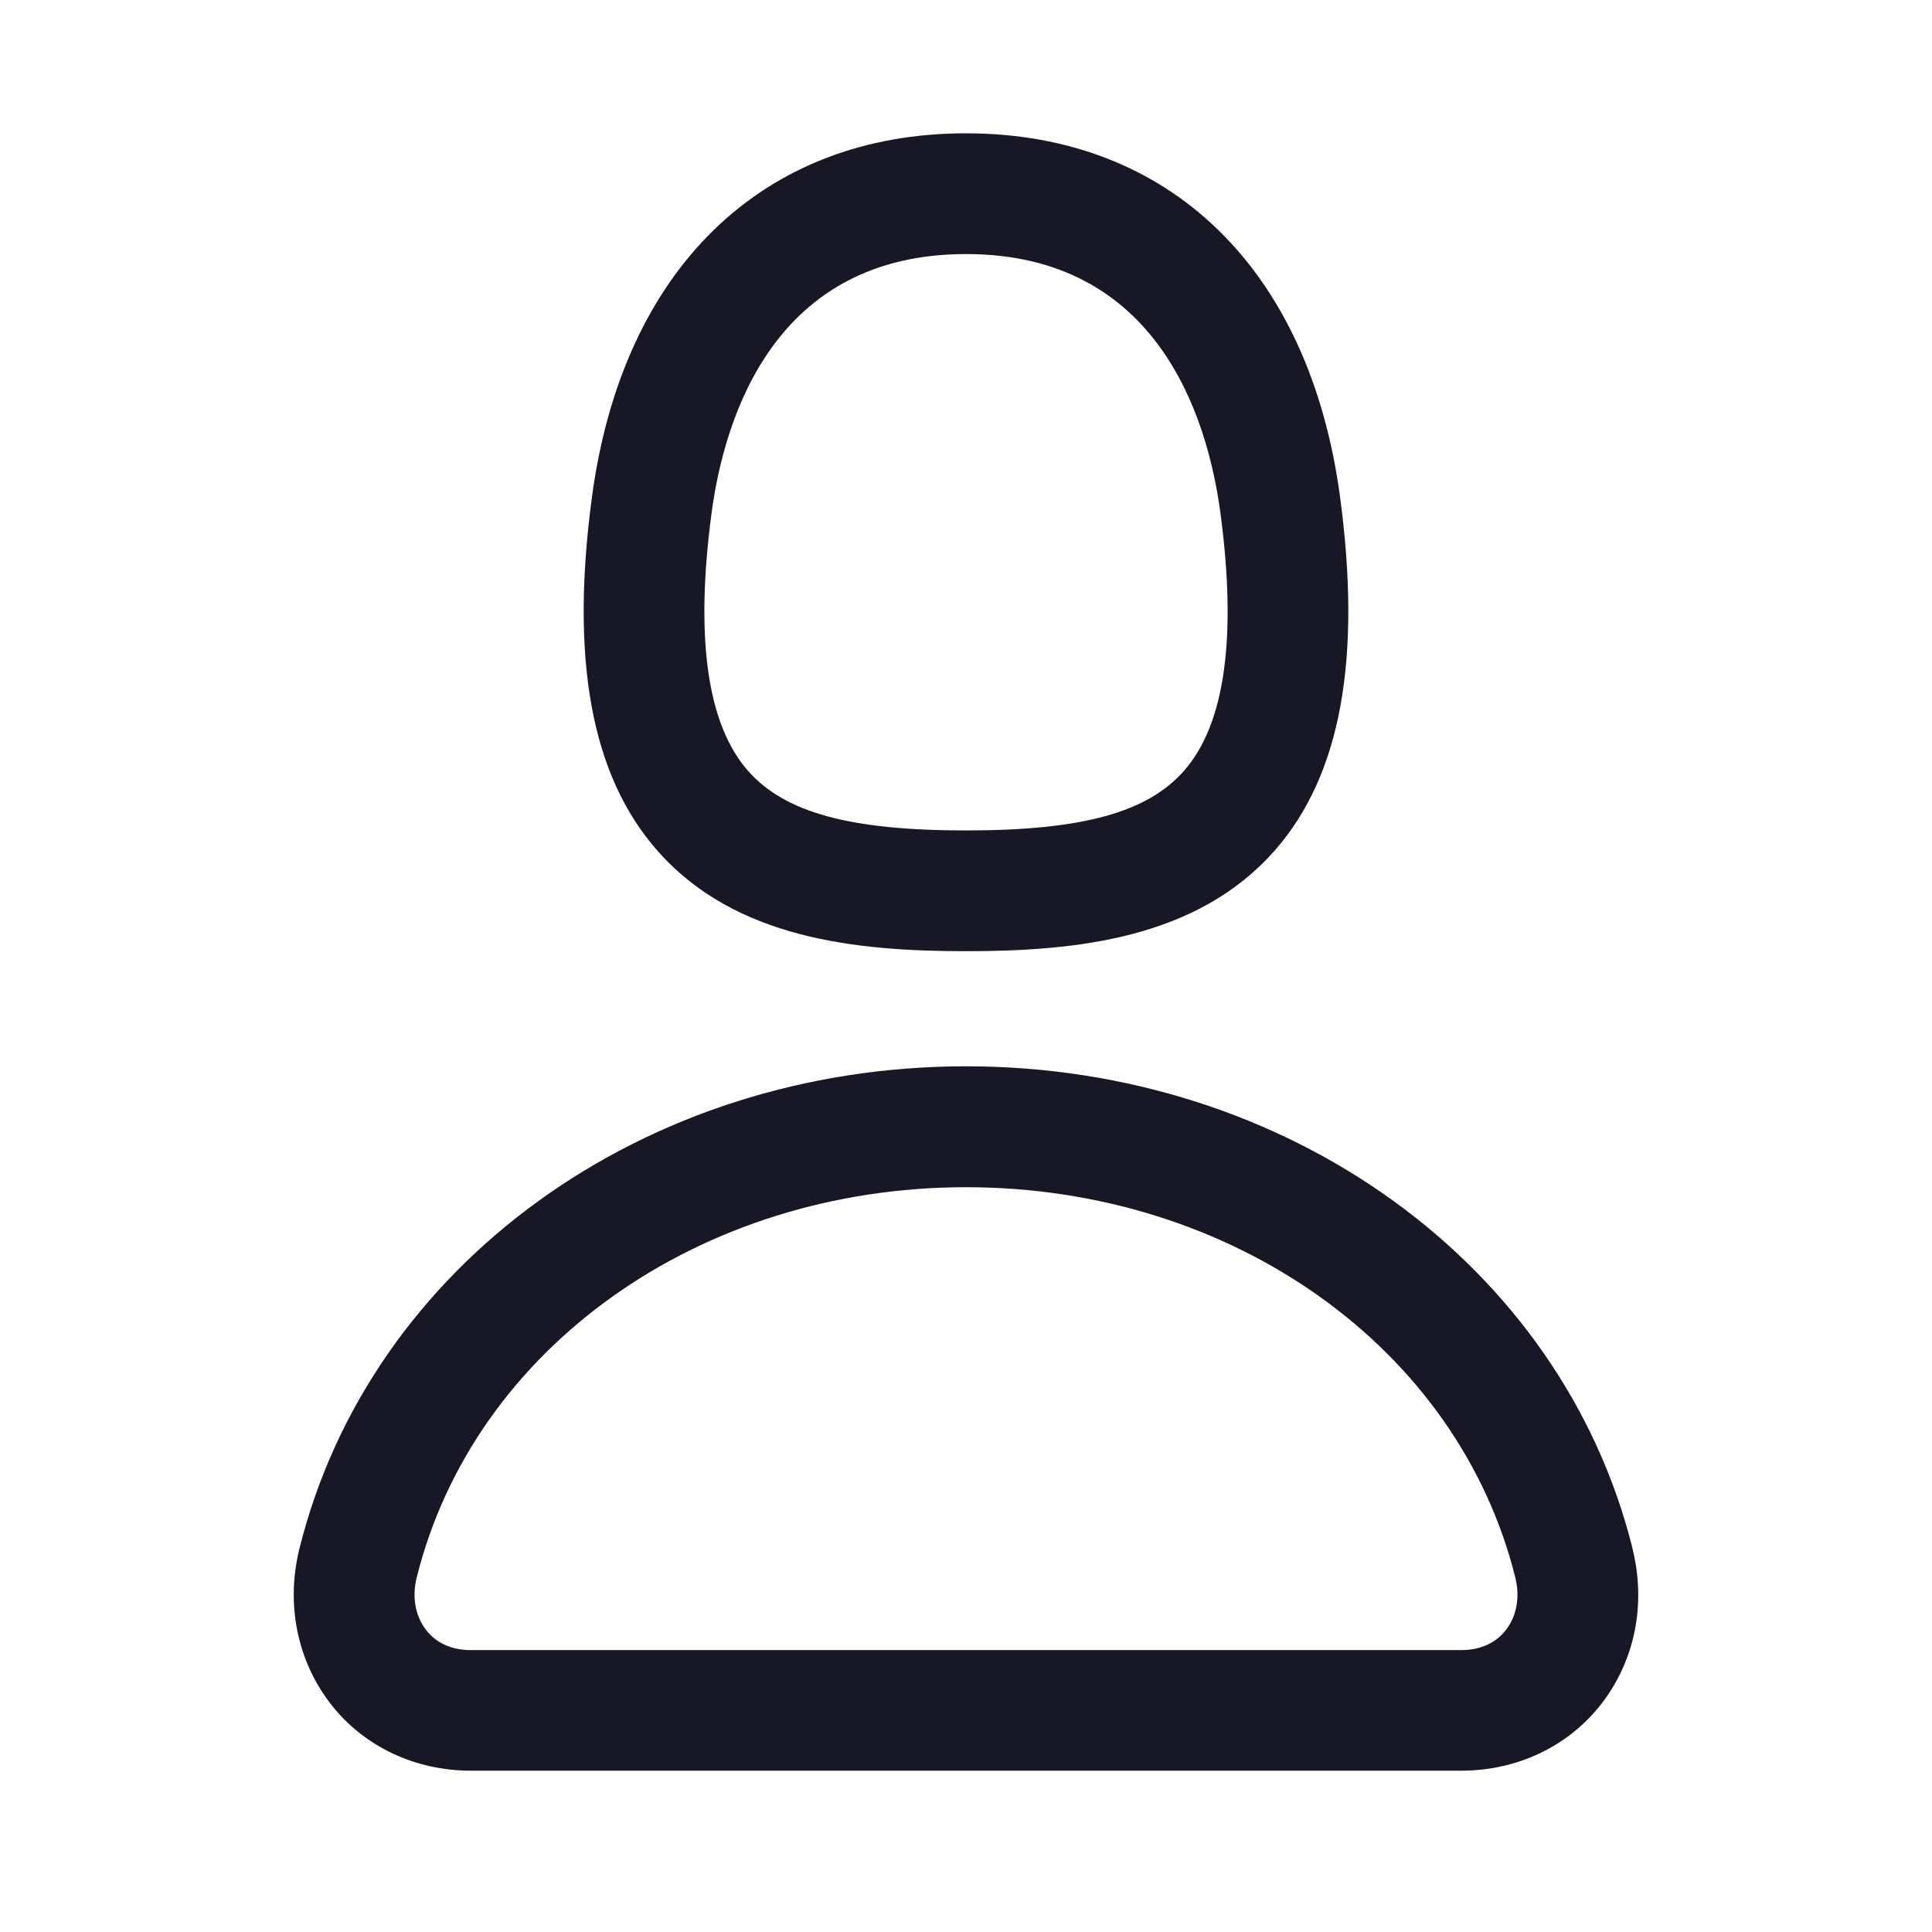
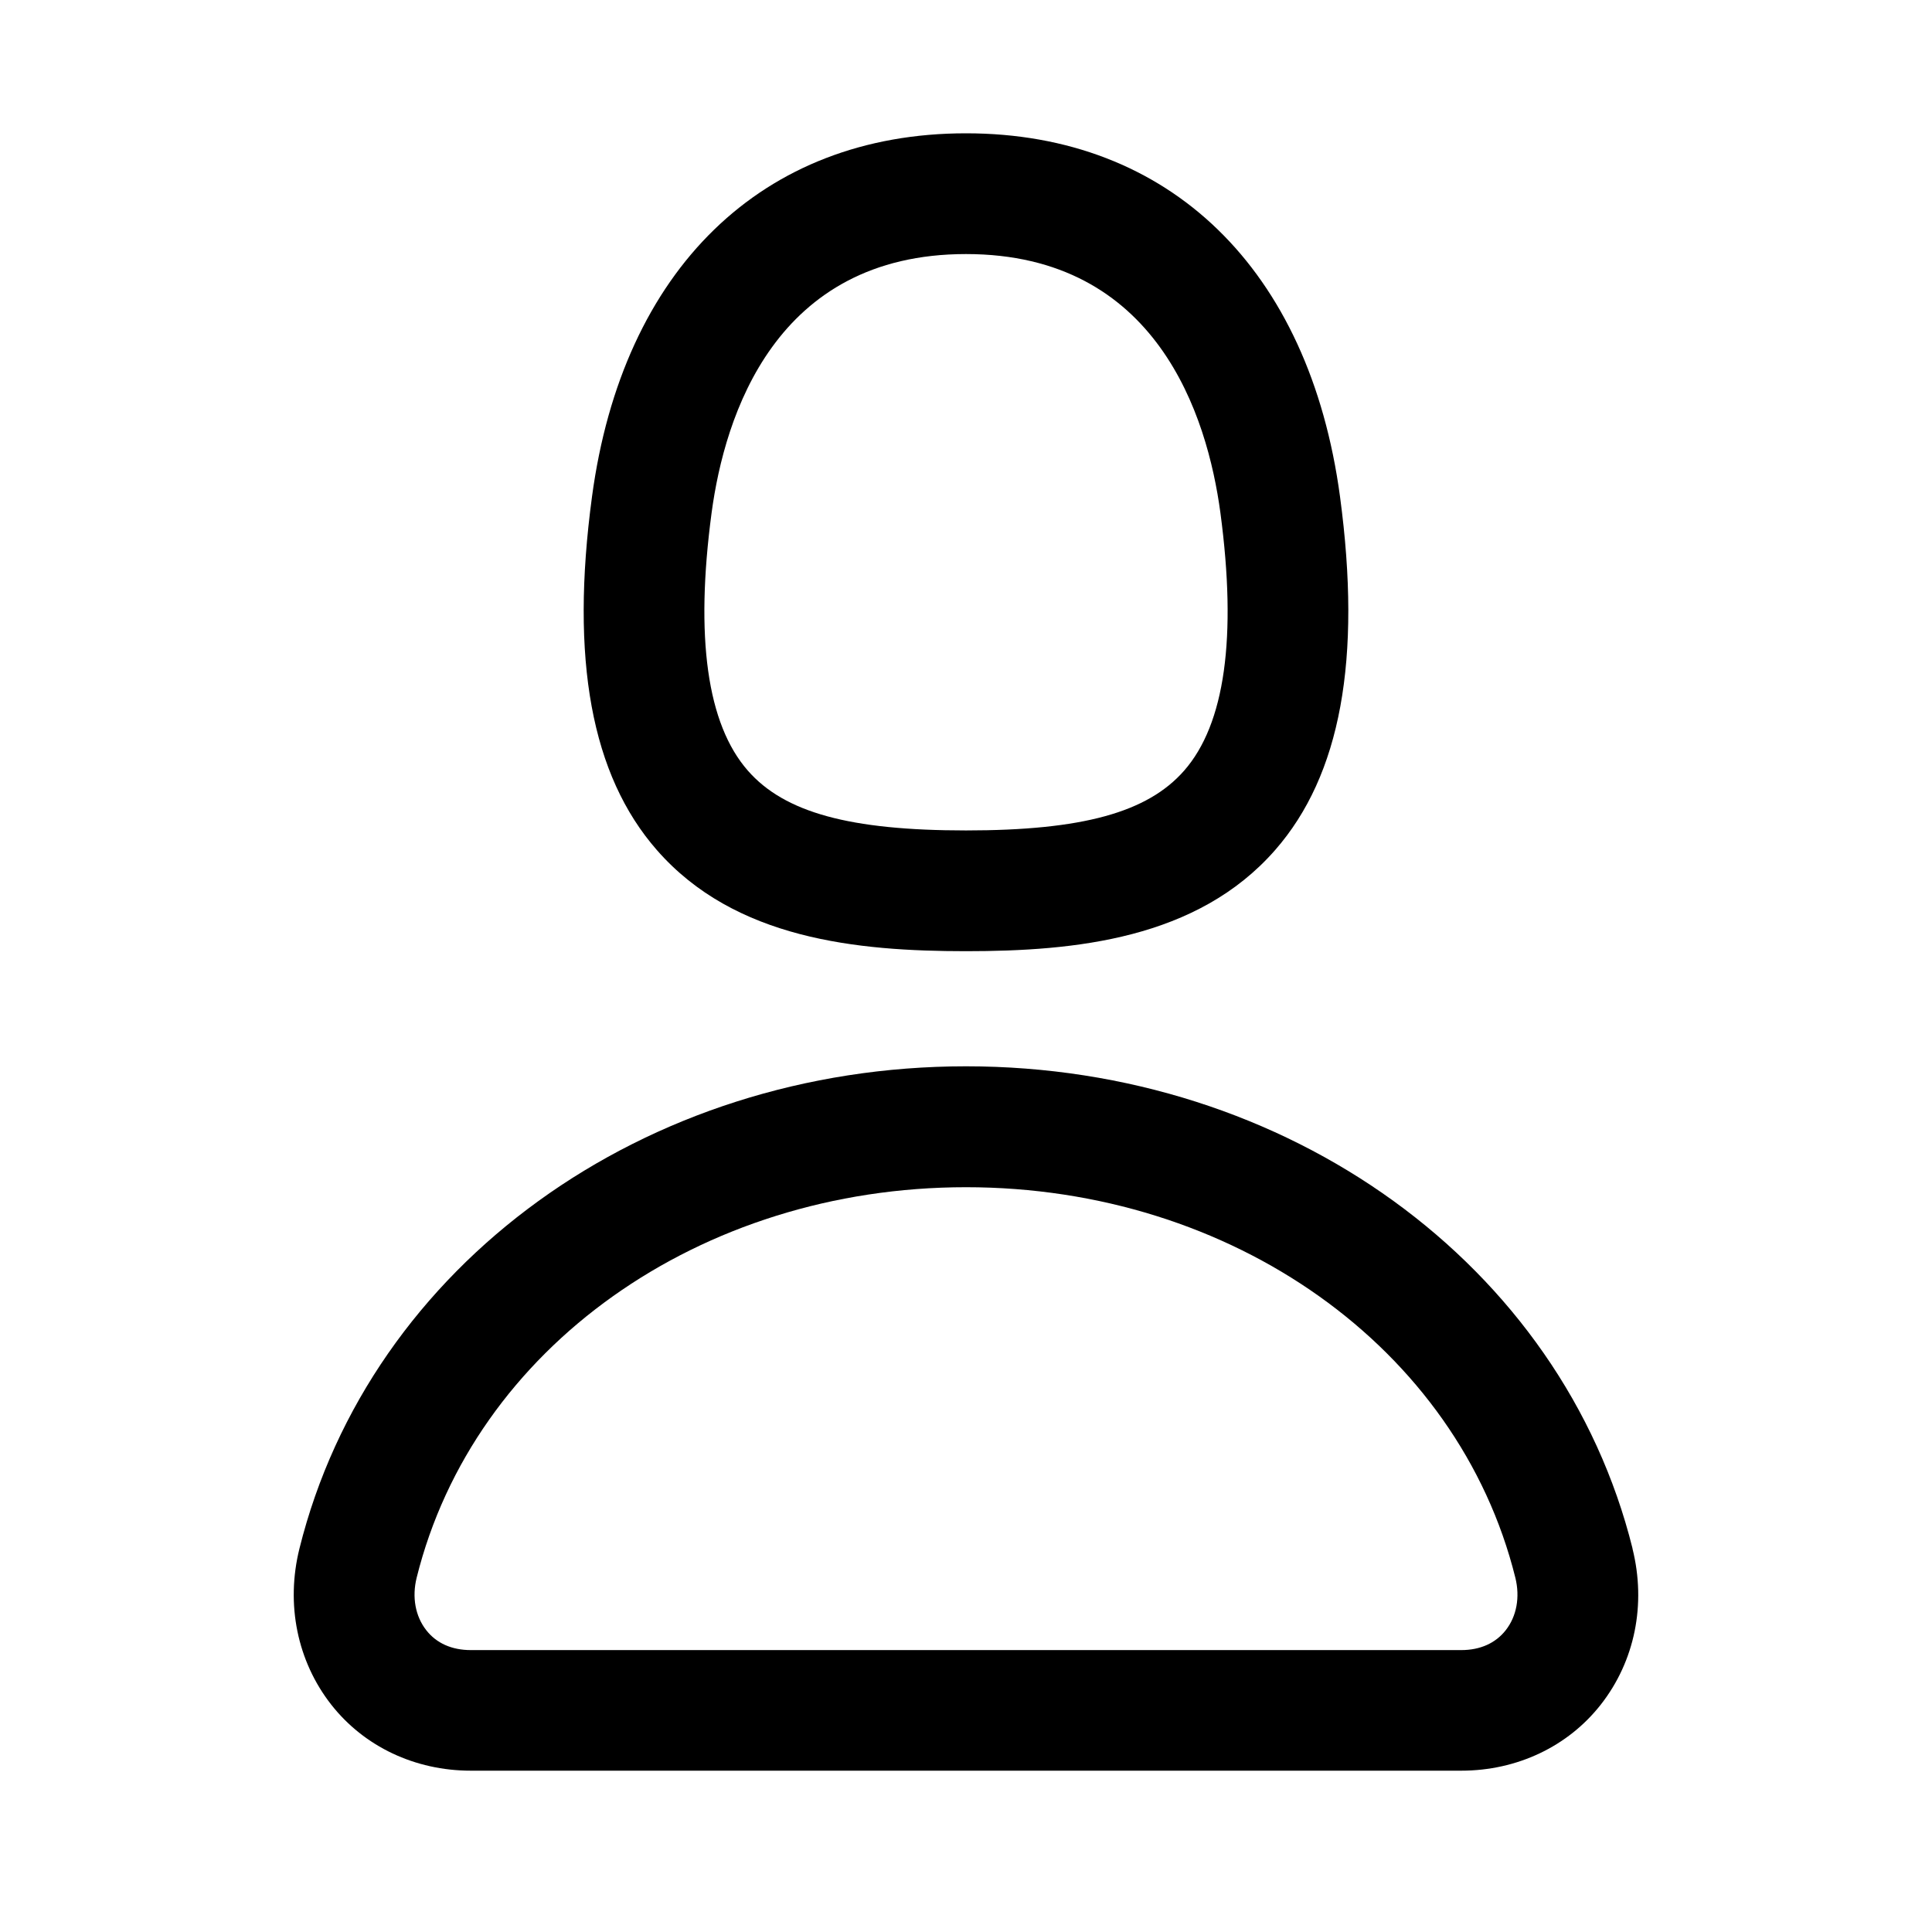
<svg xmlns="http://www.w3.org/2000/svg" width="24" height="24" viewBox="0 0 24 24" fill="none">
-   <path d="M12 11.816C13.355 11.816 14.872 11.666 15.84 10.56C16.654 9.63 16.918 8.192 16.646 6.168C16.266 3.343 14.529 1.656 12 1.656C9.471 1.656 7.734 3.343 7.354 6.17C7.082 8.192 7.346 9.63 8.16 10.56C9.128 11.667 10.645 11.816 12 11.816ZM8.84 6.368C9.002 5.168 9.627 3.156 12 3.156C14.373 3.156 14.998 5.169 15.16 6.368C15.367 7.918 15.217 8.995 14.71 9.573C14.255 10.093 13.444 10.316 12 10.316C10.556 10.316 9.745 10.093 9.29 9.573C8.783 8.995 8.633 7.917 8.84 6.368ZM20.28 19.236C19.403 15.71 15.998 13.246 12 13.246C8.002 13.246 4.597 15.71 3.72 19.236C3.548 19.928 3.692 20.636 4.115 21.176C4.523 21.696 5.155 21.996 5.848 21.996H18.152C18.845 21.996 19.477 21.696 19.885 21.176C20.309 20.636 20.452 19.929 20.279 19.236H20.28ZM18.704 20.252C18.578 20.412 18.388 20.498 18.152 20.498H5.848C5.613 20.498 5.422 20.413 5.296 20.252C5.159 20.078 5.116 19.84 5.176 19.598C5.886 16.743 8.693 14.748 12 14.748C15.307 14.748 18.114 16.742 18.824 19.598C18.884 19.84 18.841 20.078 18.704 20.252Z" fill="#171725" />
+   <path d="M12 11.816C13.355 11.816 14.872 11.666 15.84 10.56C16.654 9.63 16.918 8.192 16.646 6.168C16.266 3.343 14.529 1.656 12 1.656C9.471 1.656 7.734 3.343 7.354 6.17C7.082 8.192 7.346 9.63 8.16 10.56C9.128 11.667 10.645 11.816 12 11.816ZM8.84 6.368C9.002 5.168 9.627 3.156 12 3.156C14.373 3.156 14.998 5.169 15.16 6.368C15.367 7.918 15.217 8.995 14.71 9.573C14.255 10.093 13.444 10.316 12 10.316C10.556 10.316 9.745 10.093 9.29 9.573C8.783 8.995 8.633 7.917 8.84 6.368ZM20.28 19.236C19.403 15.71 15.998 13.246 12 13.246C8.002 13.246 4.597 15.71 3.72 19.236C3.548 19.928 3.692 20.636 4.115 21.176C4.523 21.696 5.155 21.996 5.848 21.996H18.152C18.845 21.996 19.477 21.696 19.885 21.176C20.309 20.636 20.452 19.929 20.279 19.236H20.28ZM18.704 20.252C18.578 20.412 18.388 20.498 18.152 20.498H5.848C5.613 20.498 5.422 20.413 5.296 20.252C5.159 20.078 5.116 19.84 5.176 19.598C5.886 16.743 8.693 14.748 12 14.748C15.307 14.748 18.114 16.742 18.824 19.598C18.884 19.84 18.841 20.078 18.704 20.252Z" fill="currentColor" />
</svg>
